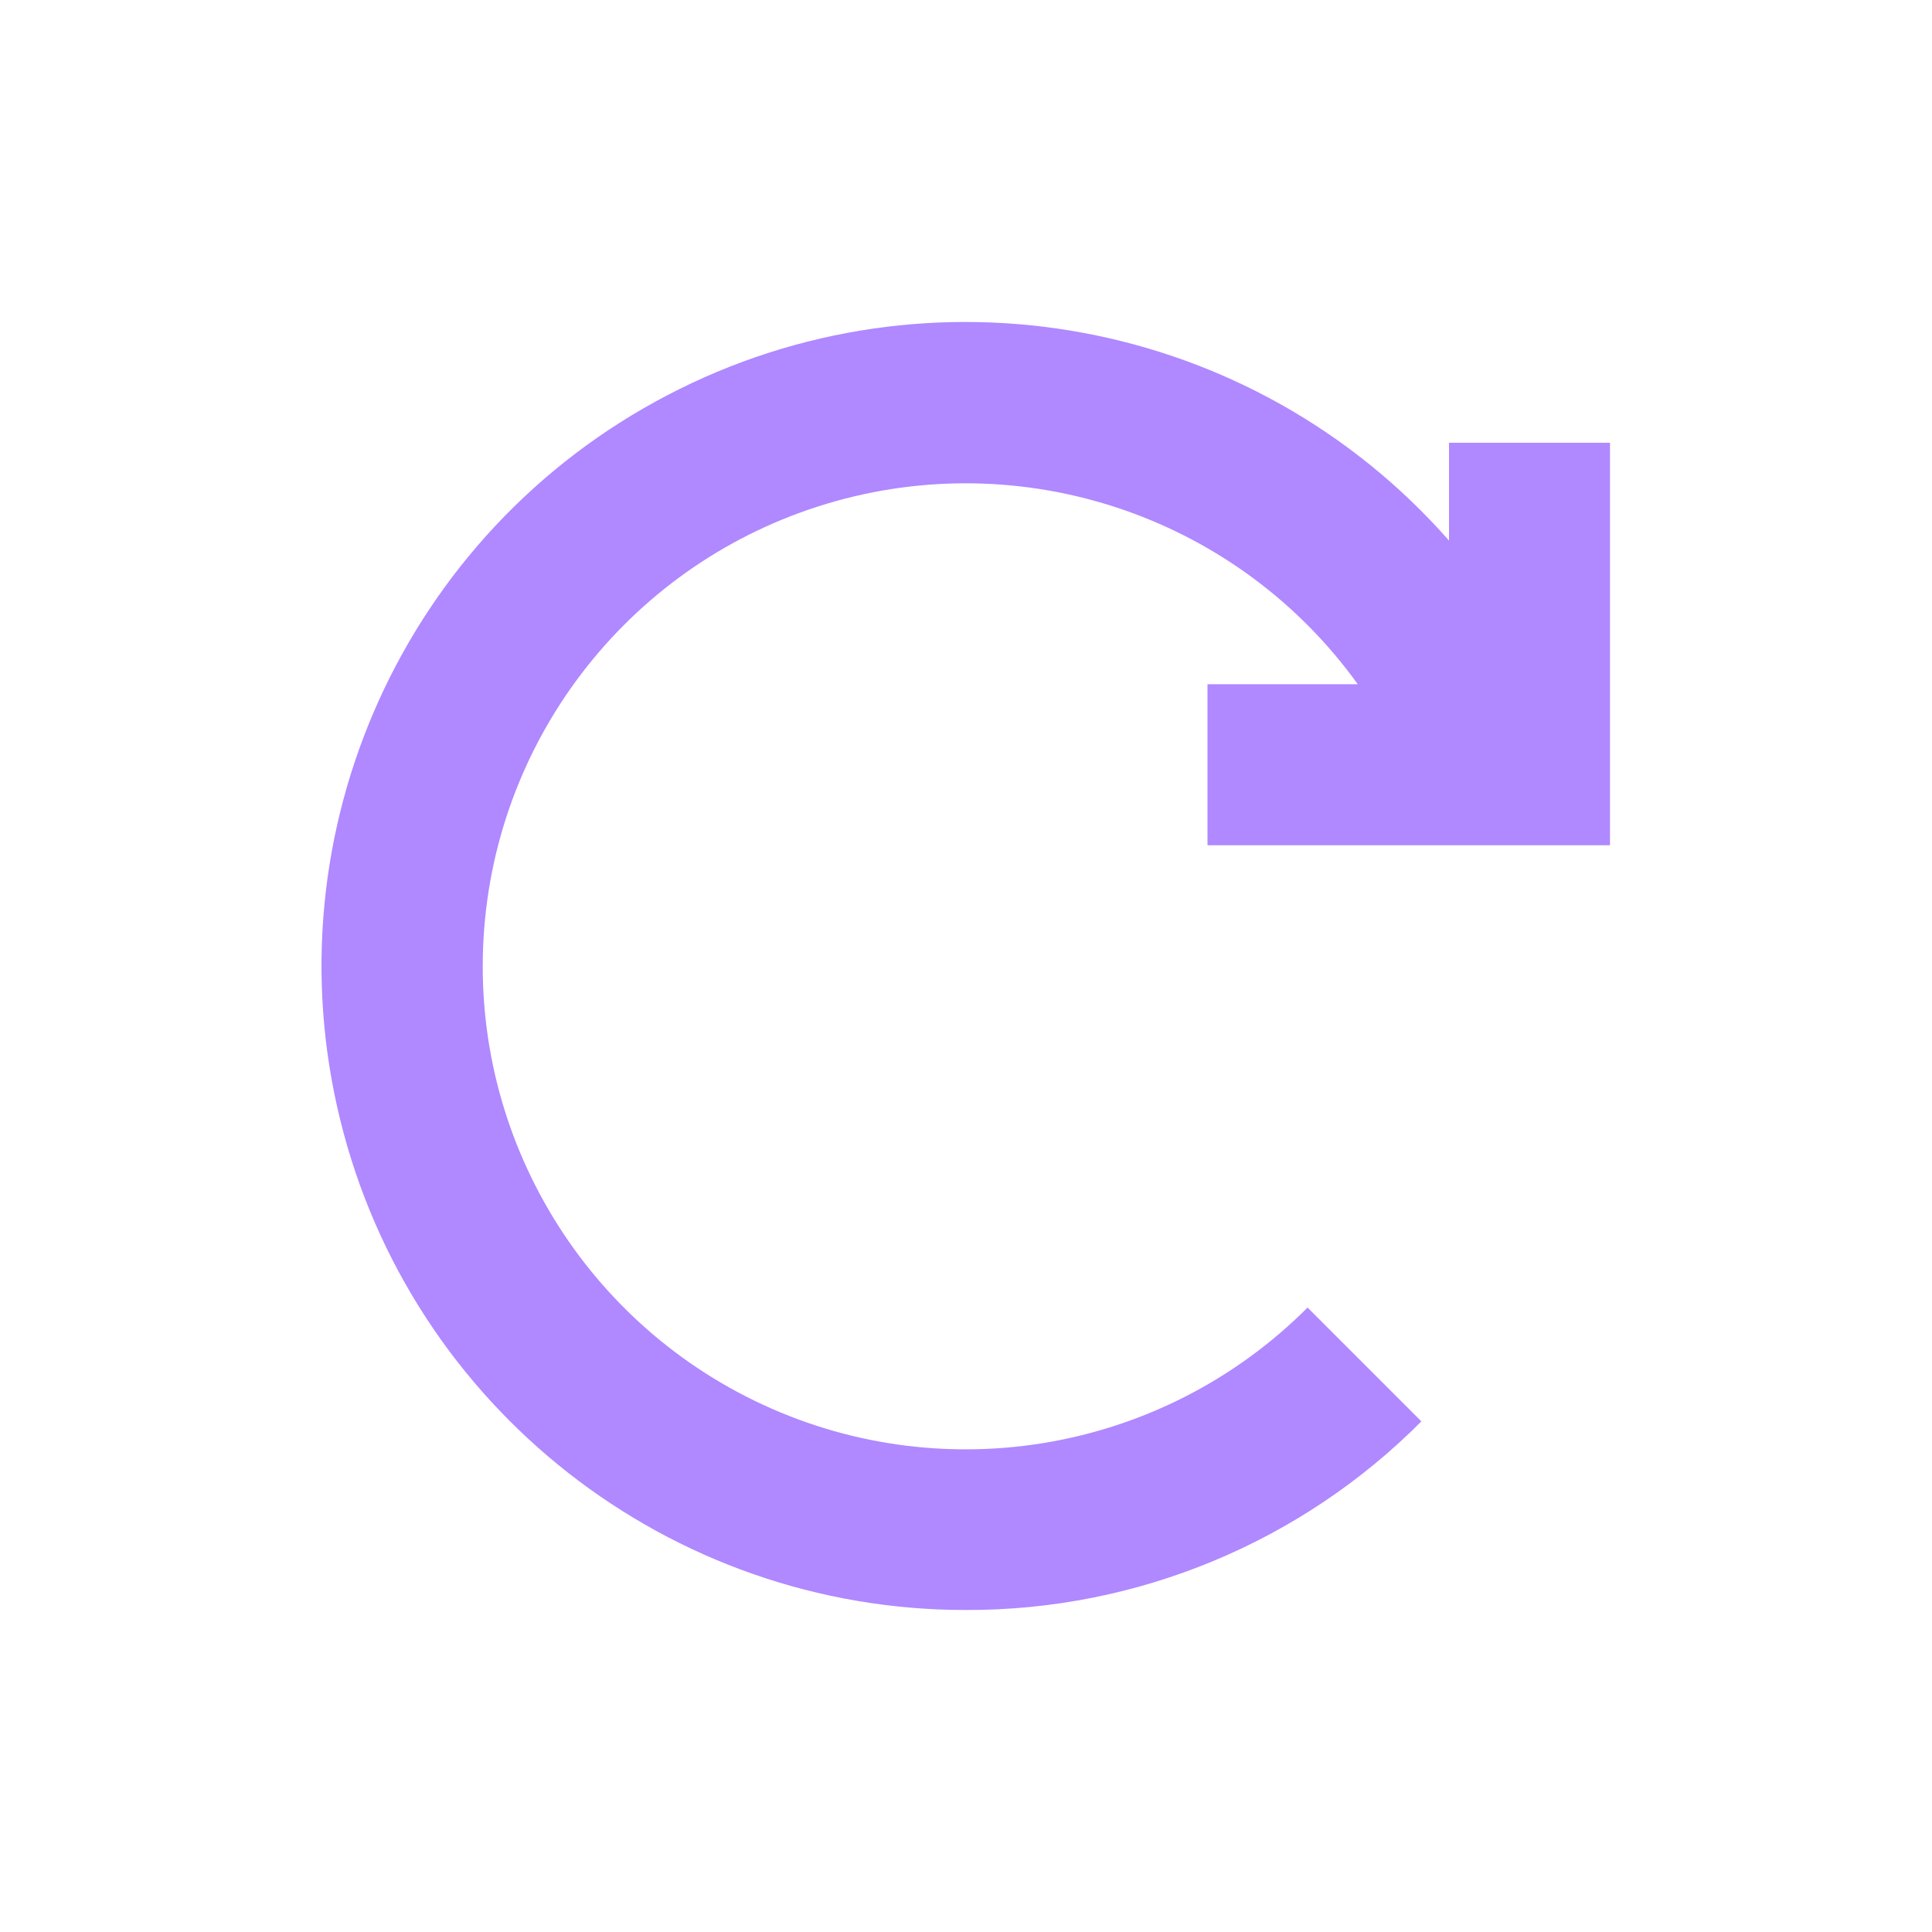
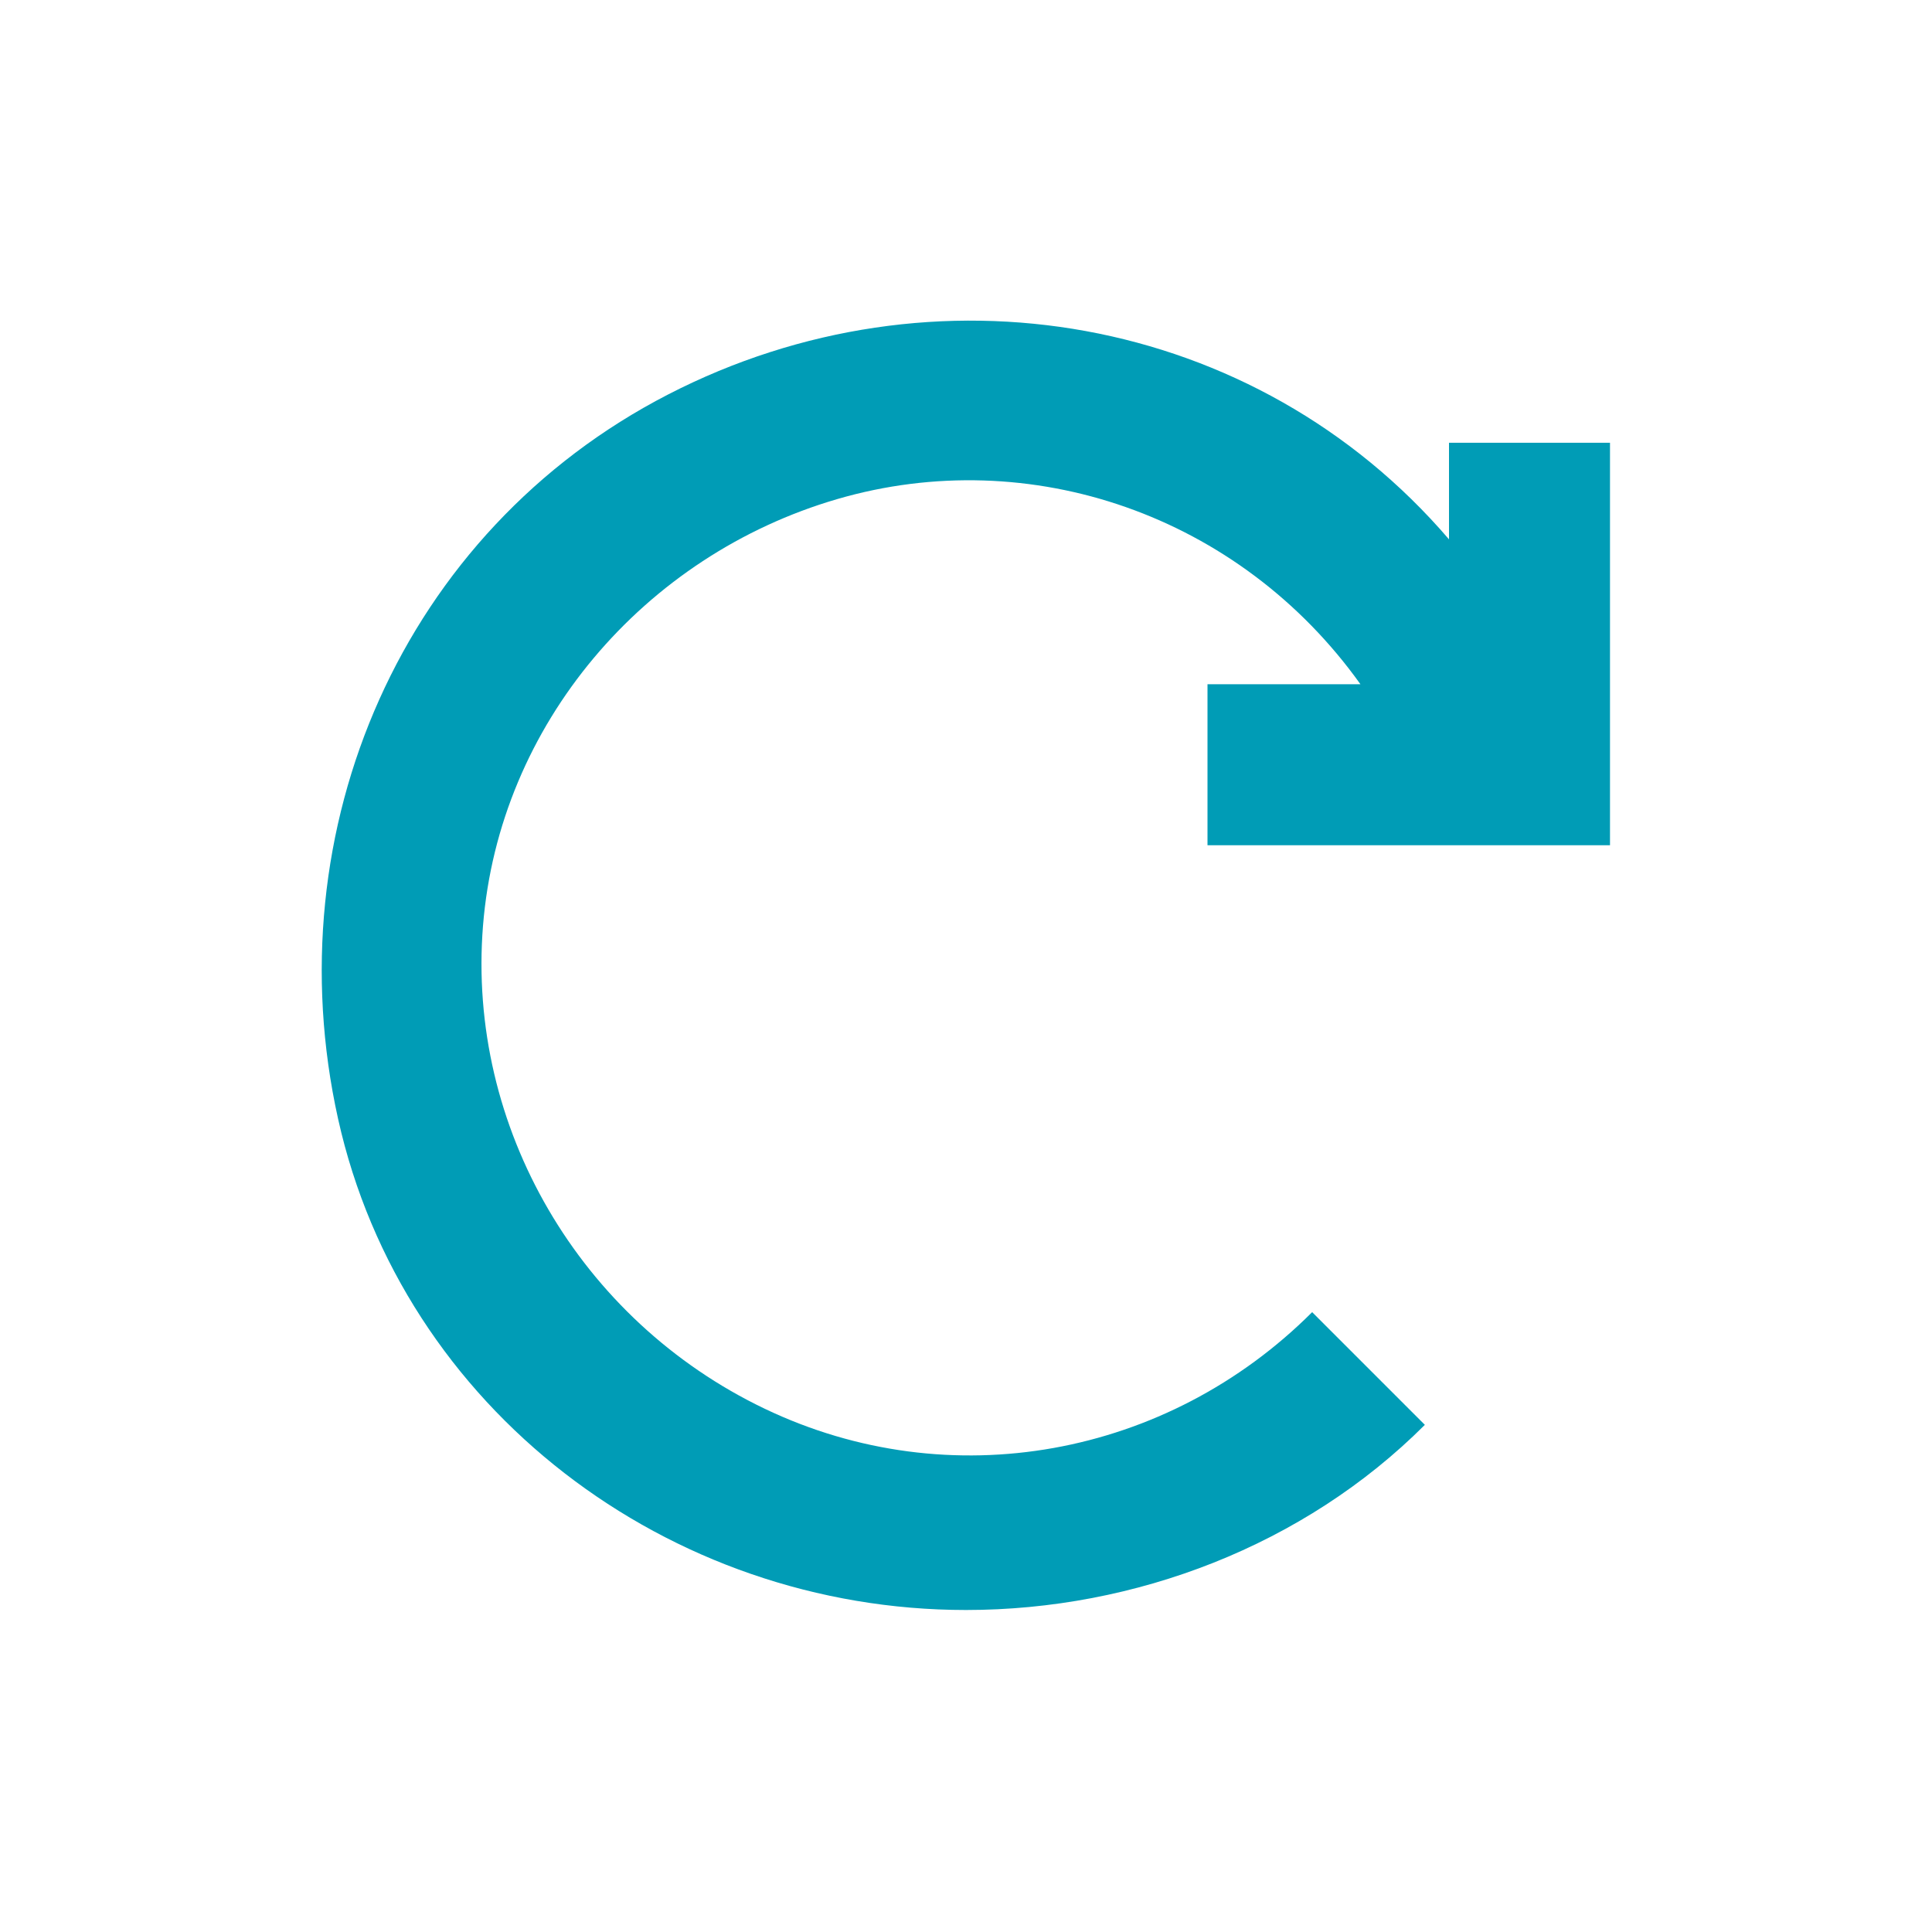
- <svg xmlns="http://www.w3.org/2000/svg" width="24px" height="24px" viewBox="0 0 24 24" version="1.1">
-   <g id="Artboard" stroke="none" stroke-width="1" fill="none" fill-rule="evenodd">
+ <svg xmlns="http://www.w3.org/2000/svg" version="1.1" id="Layer_1" x="0px" y="0px" viewBox="0 0 24 24" style="enable-background:new 0 0 24 24;" xml:space="preserve">
+   <style type="text/css">
+ 	.st0{fill:none;}
+ 	.st1{fill:#009CB6;}
+ </style>
+   <g id="Artboard">
    <g id="ic-update-liliac" transform="translate(2, 2)">
-       <polygon id="Rectangle_4642" points="0 0 20 0 20 20 0 20" />
-       <path d="M13,8.5 L18,8.5 L18,3.5 L16,3.5 L16,4.715 C13.566,1.949 9.557,1.203 6.291,2.909 C3.024,4.615 1.346,8.331 2.226,11.91 C3.105,15.488 6.315,18.003 10,18 C12.123,18.006 14.16,17.162 15.657,15.657 L14.243,14.243 C12.466,16.024 9.766,16.506 7.482,15.452 C5.198,14.397 3.814,12.03 4.016,9.522 C4.218,7.014 5.963,4.899 8.387,4.224 C10.81,3.549 13.398,4.458 14.867,6.5 L13,6.5 L13,8.5 Z" id="Path_18962" fill="#B088FF" fill-rule="nonzero" />
+       <polygon id="Rectangle_4642" class="st0" points="0,0 20,0 20,20 0,20   " />
+       <path id="Path_18962" class="st1" d="M13,8.5h5v-5h-2v1.2c-2.4-2.8-6.4-3.5-9.7-1.8s-4.9,5.4-4.1,9S6.3,18,10,18    c2.1,0,4.2-0.8,5.7-2.3l-1.4-1.4c-1.8,1.8-4.5,2.3-6.8,1.2S3.8,12,4,9.5C4.2,7,6,4.9,8.4,4.2s5,0.2,6.5,2.3H13V8.5z" />
    </g>
  </g>
</svg>
